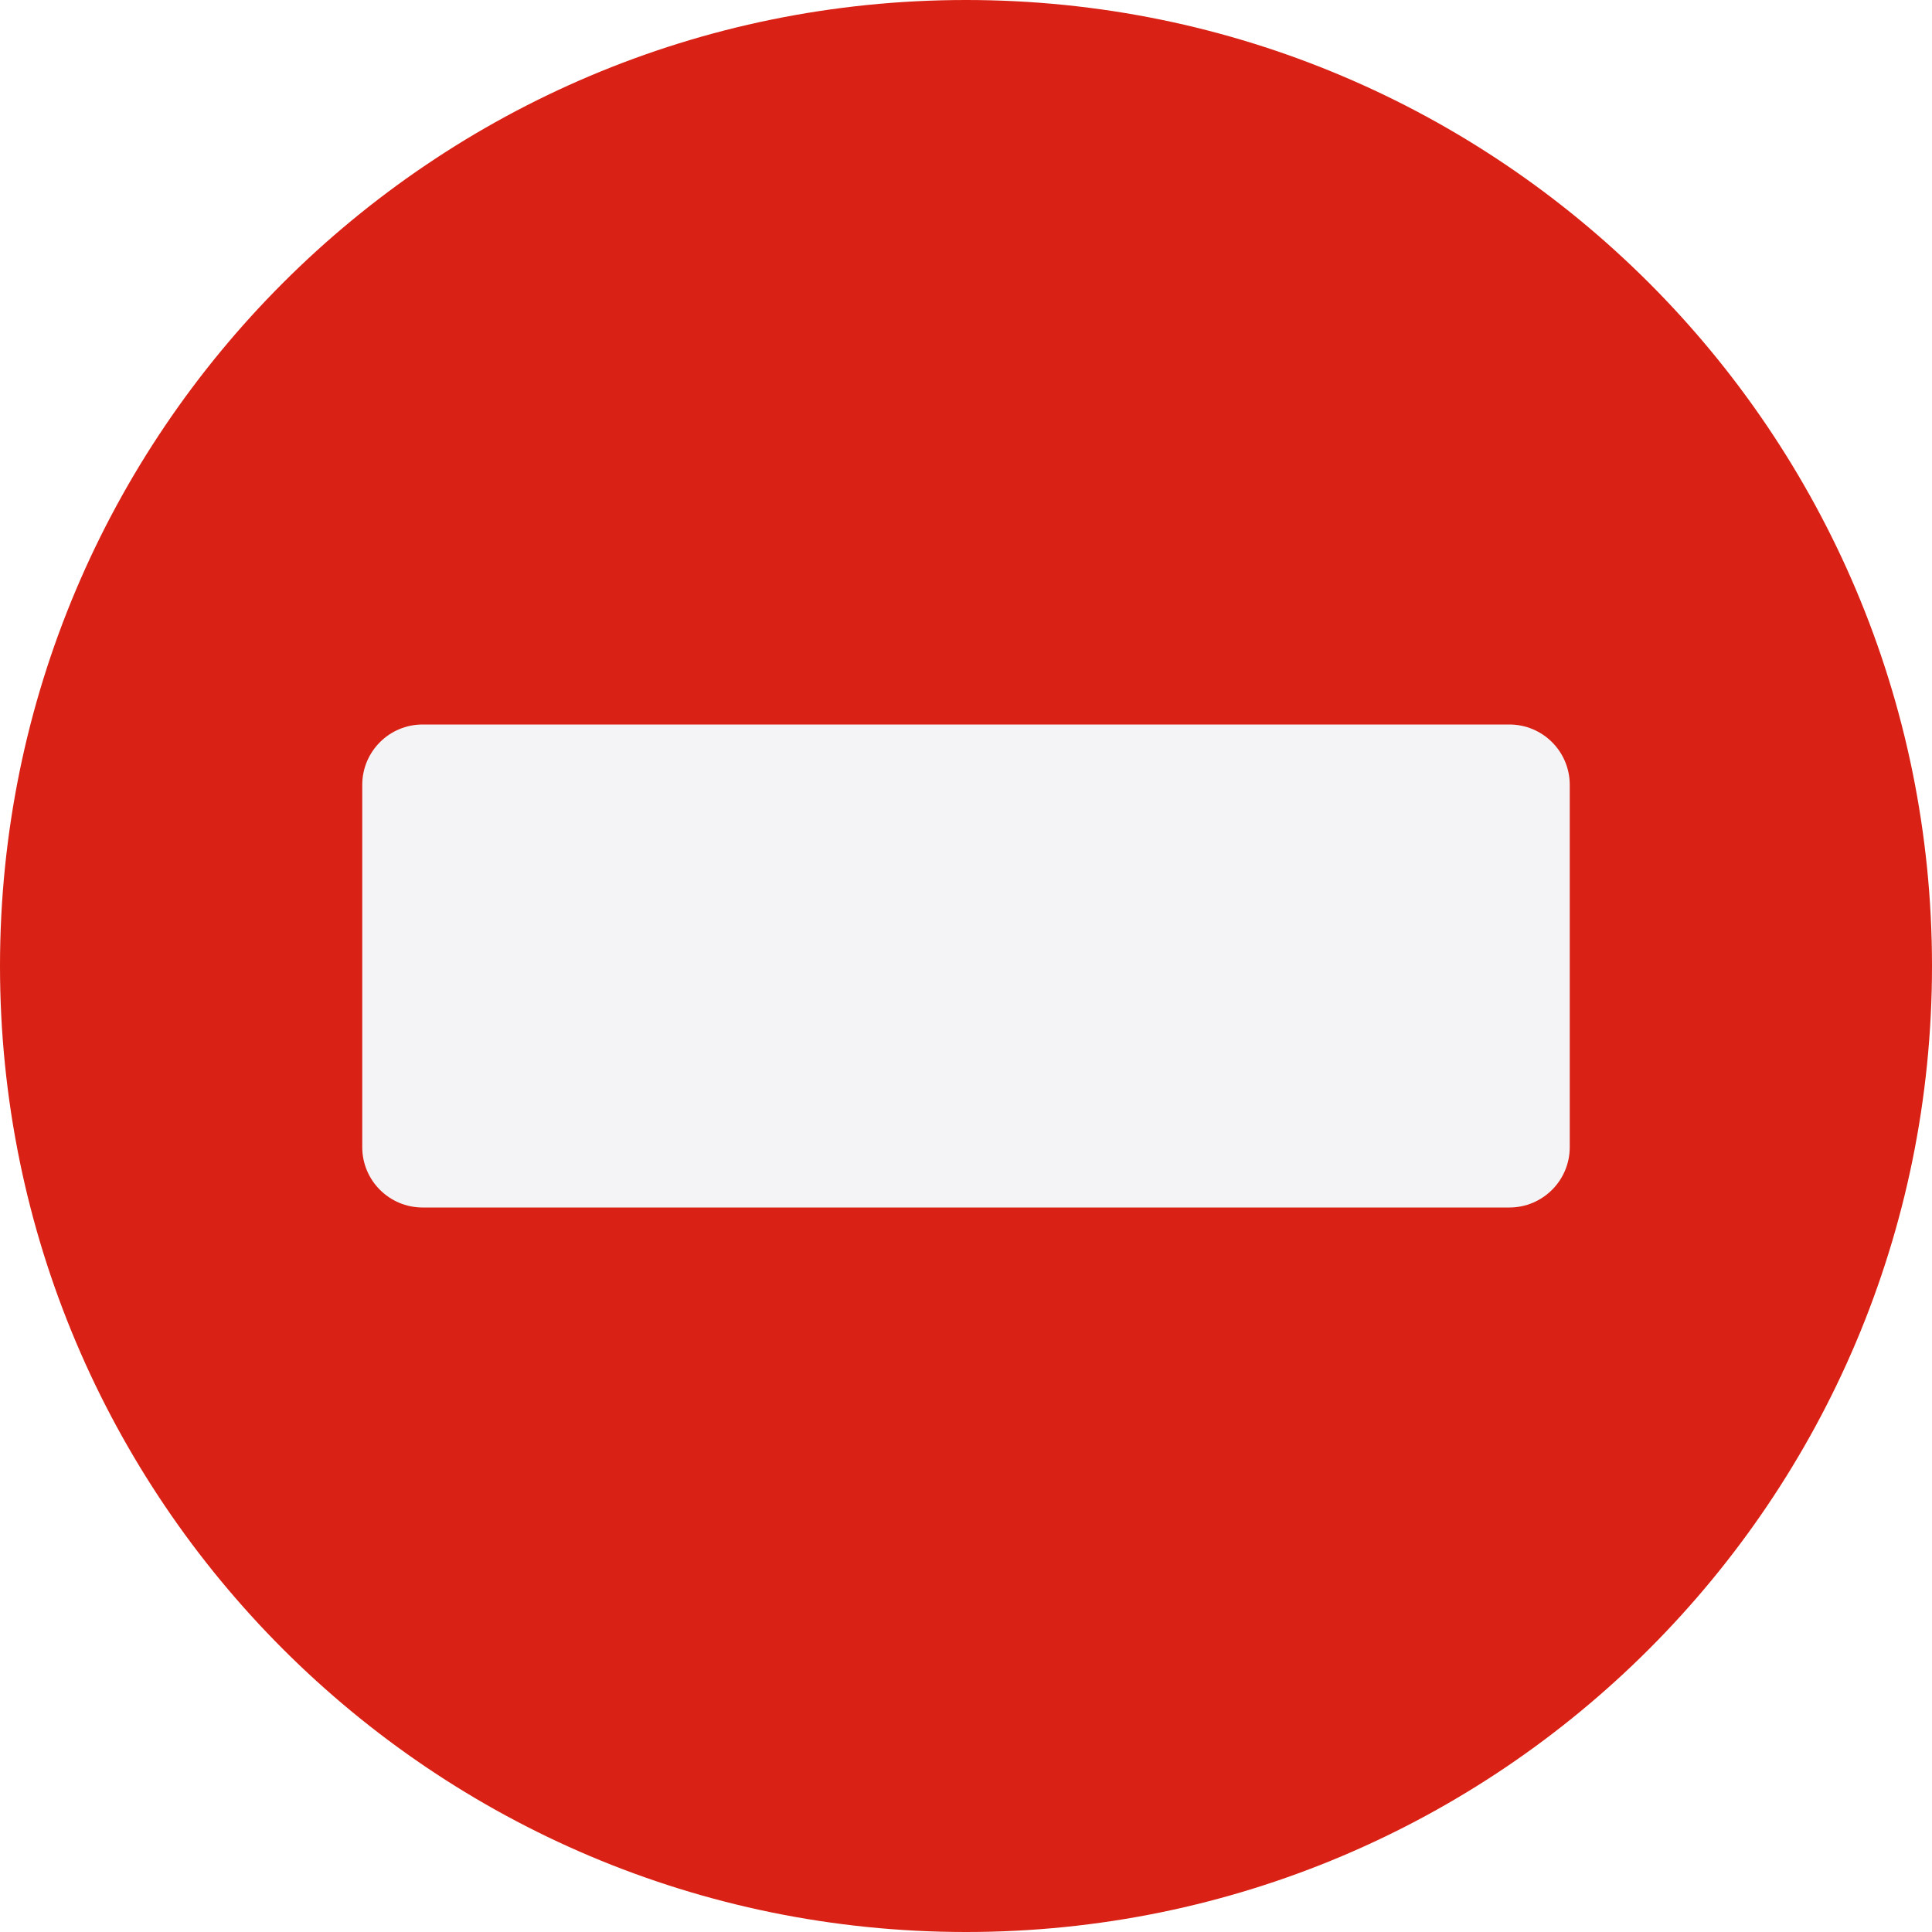
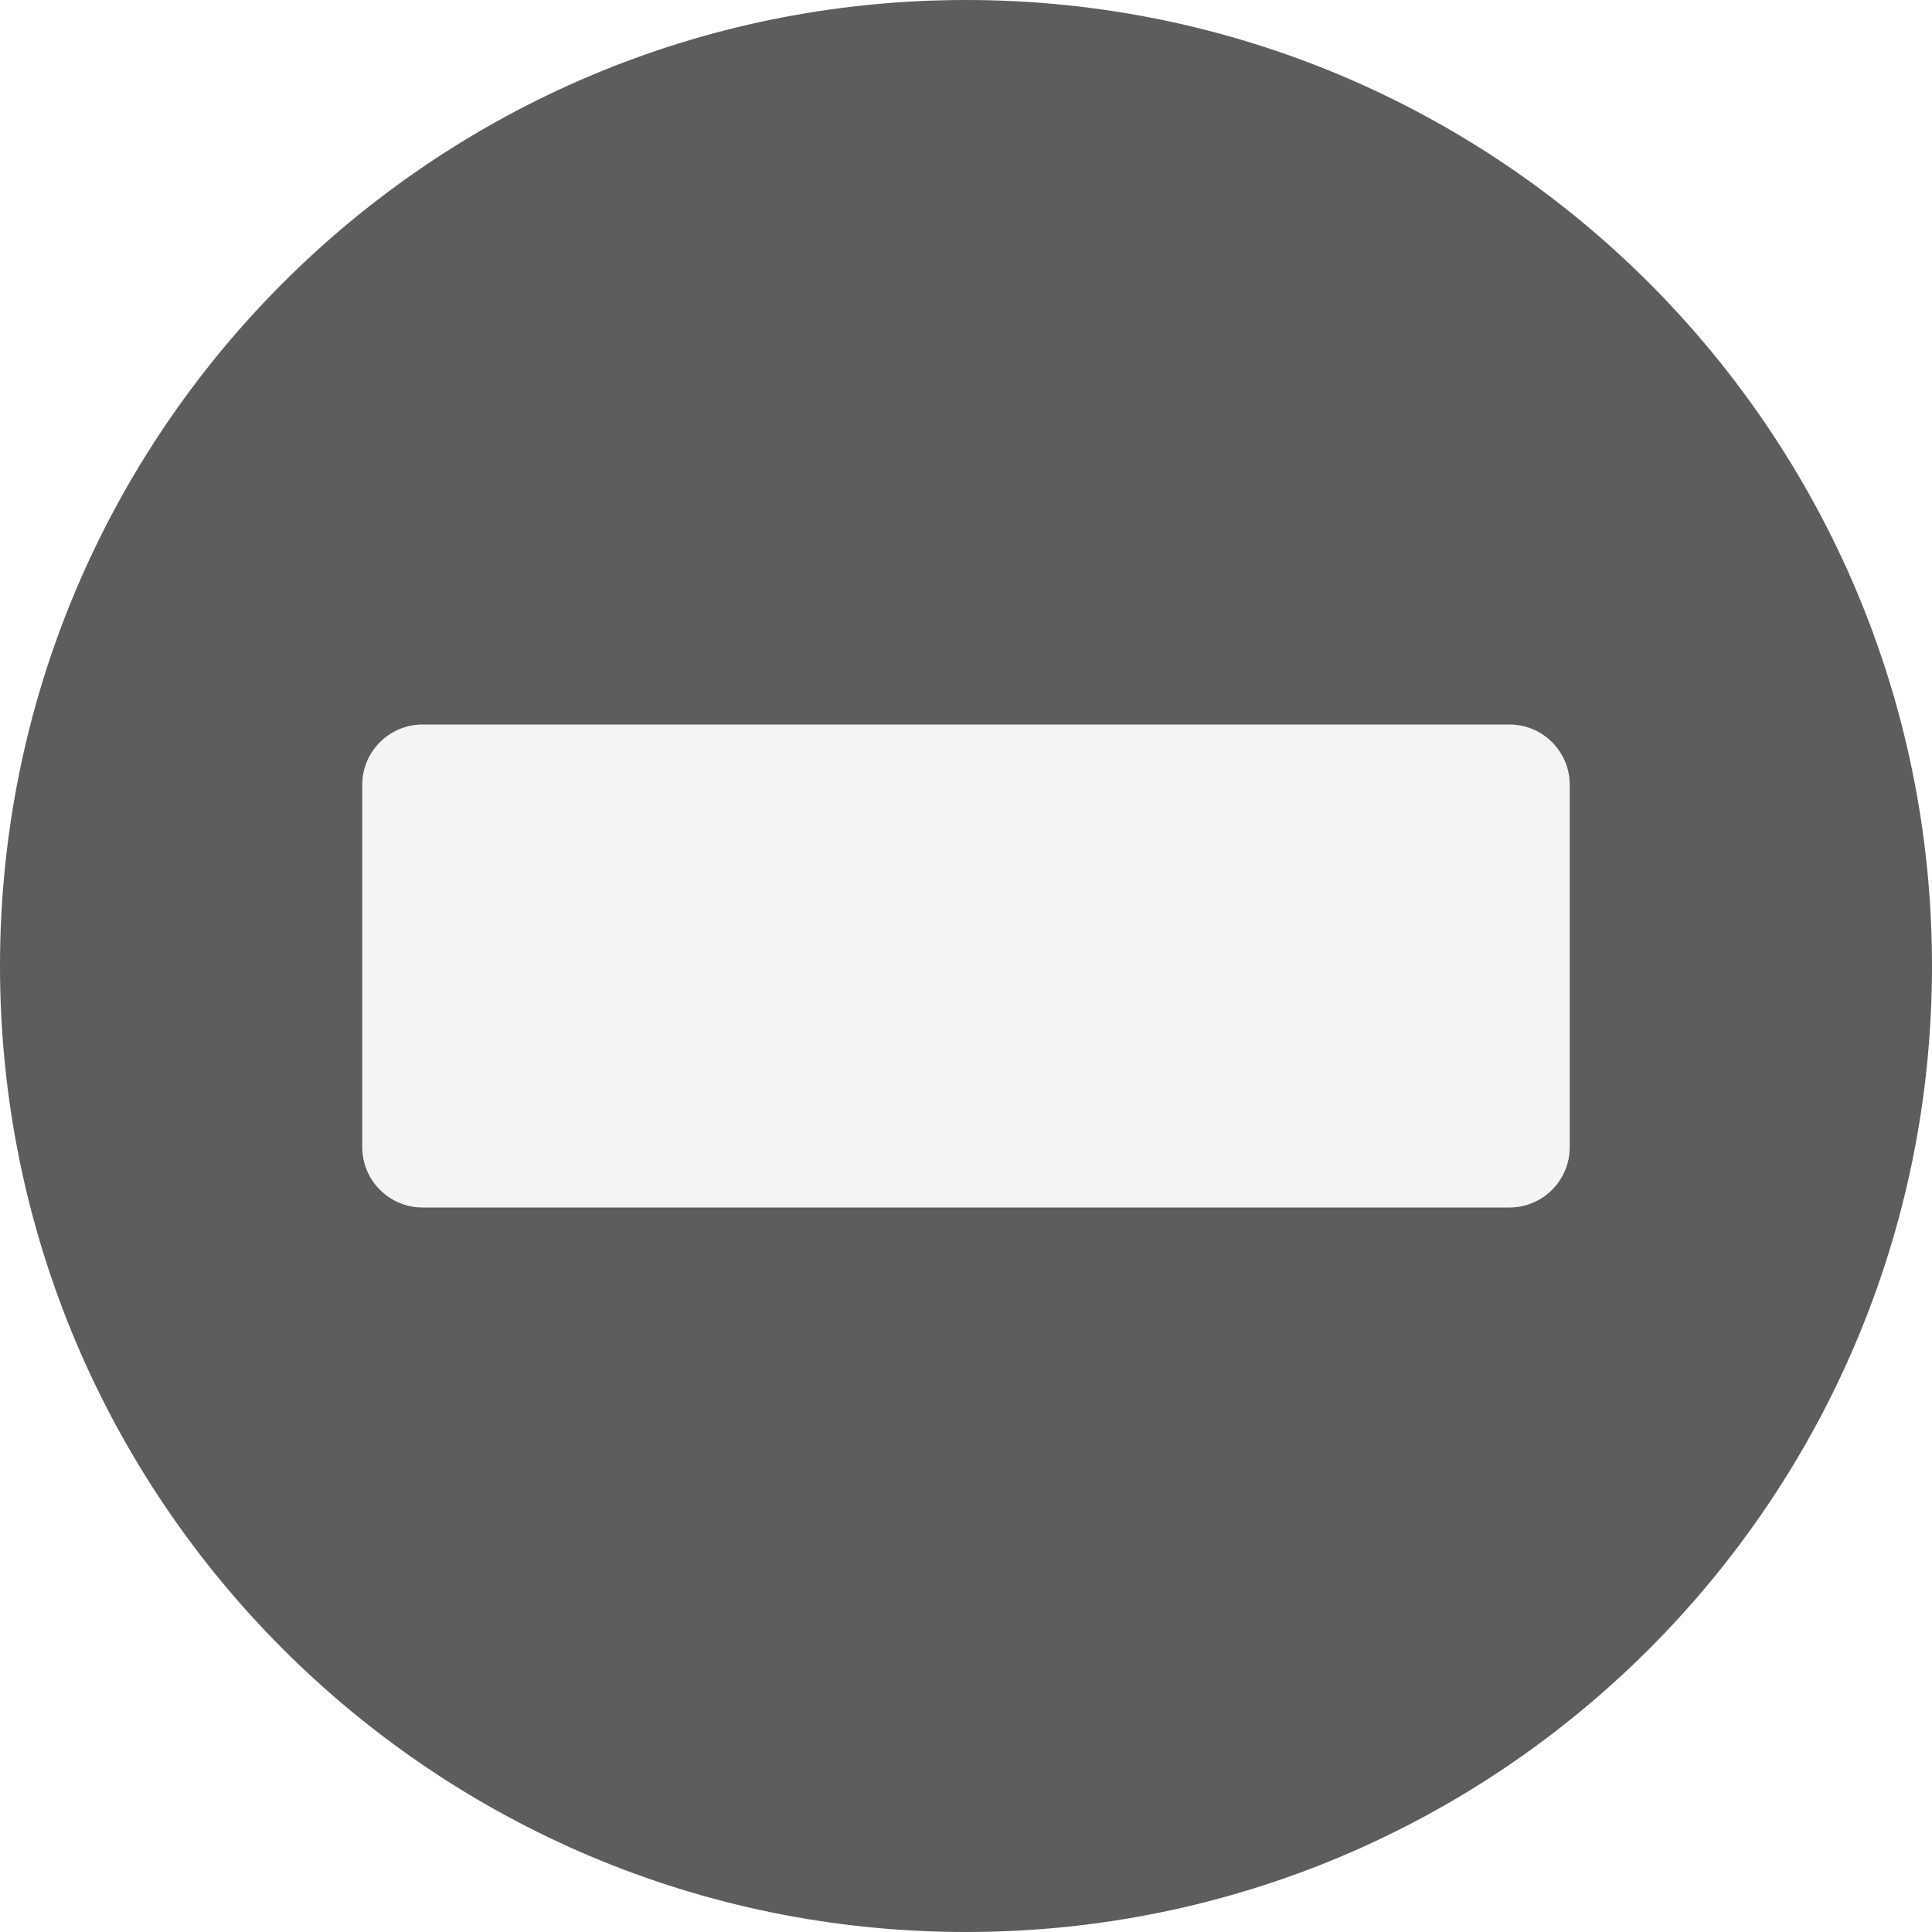
<svg xmlns="http://www.w3.org/2000/svg" width="16" height="16">
-   <circle cx="8" cy="8" r="8" style="fill:#d92215" />
+   <circle cx="8" cy="8" r="8" style="fill:#5d5d5d" />
  <rect width="10" height="4" x="3" y="6" rx=".5" ry=".5" style="fill:#f4f4f7" />
</svg>
